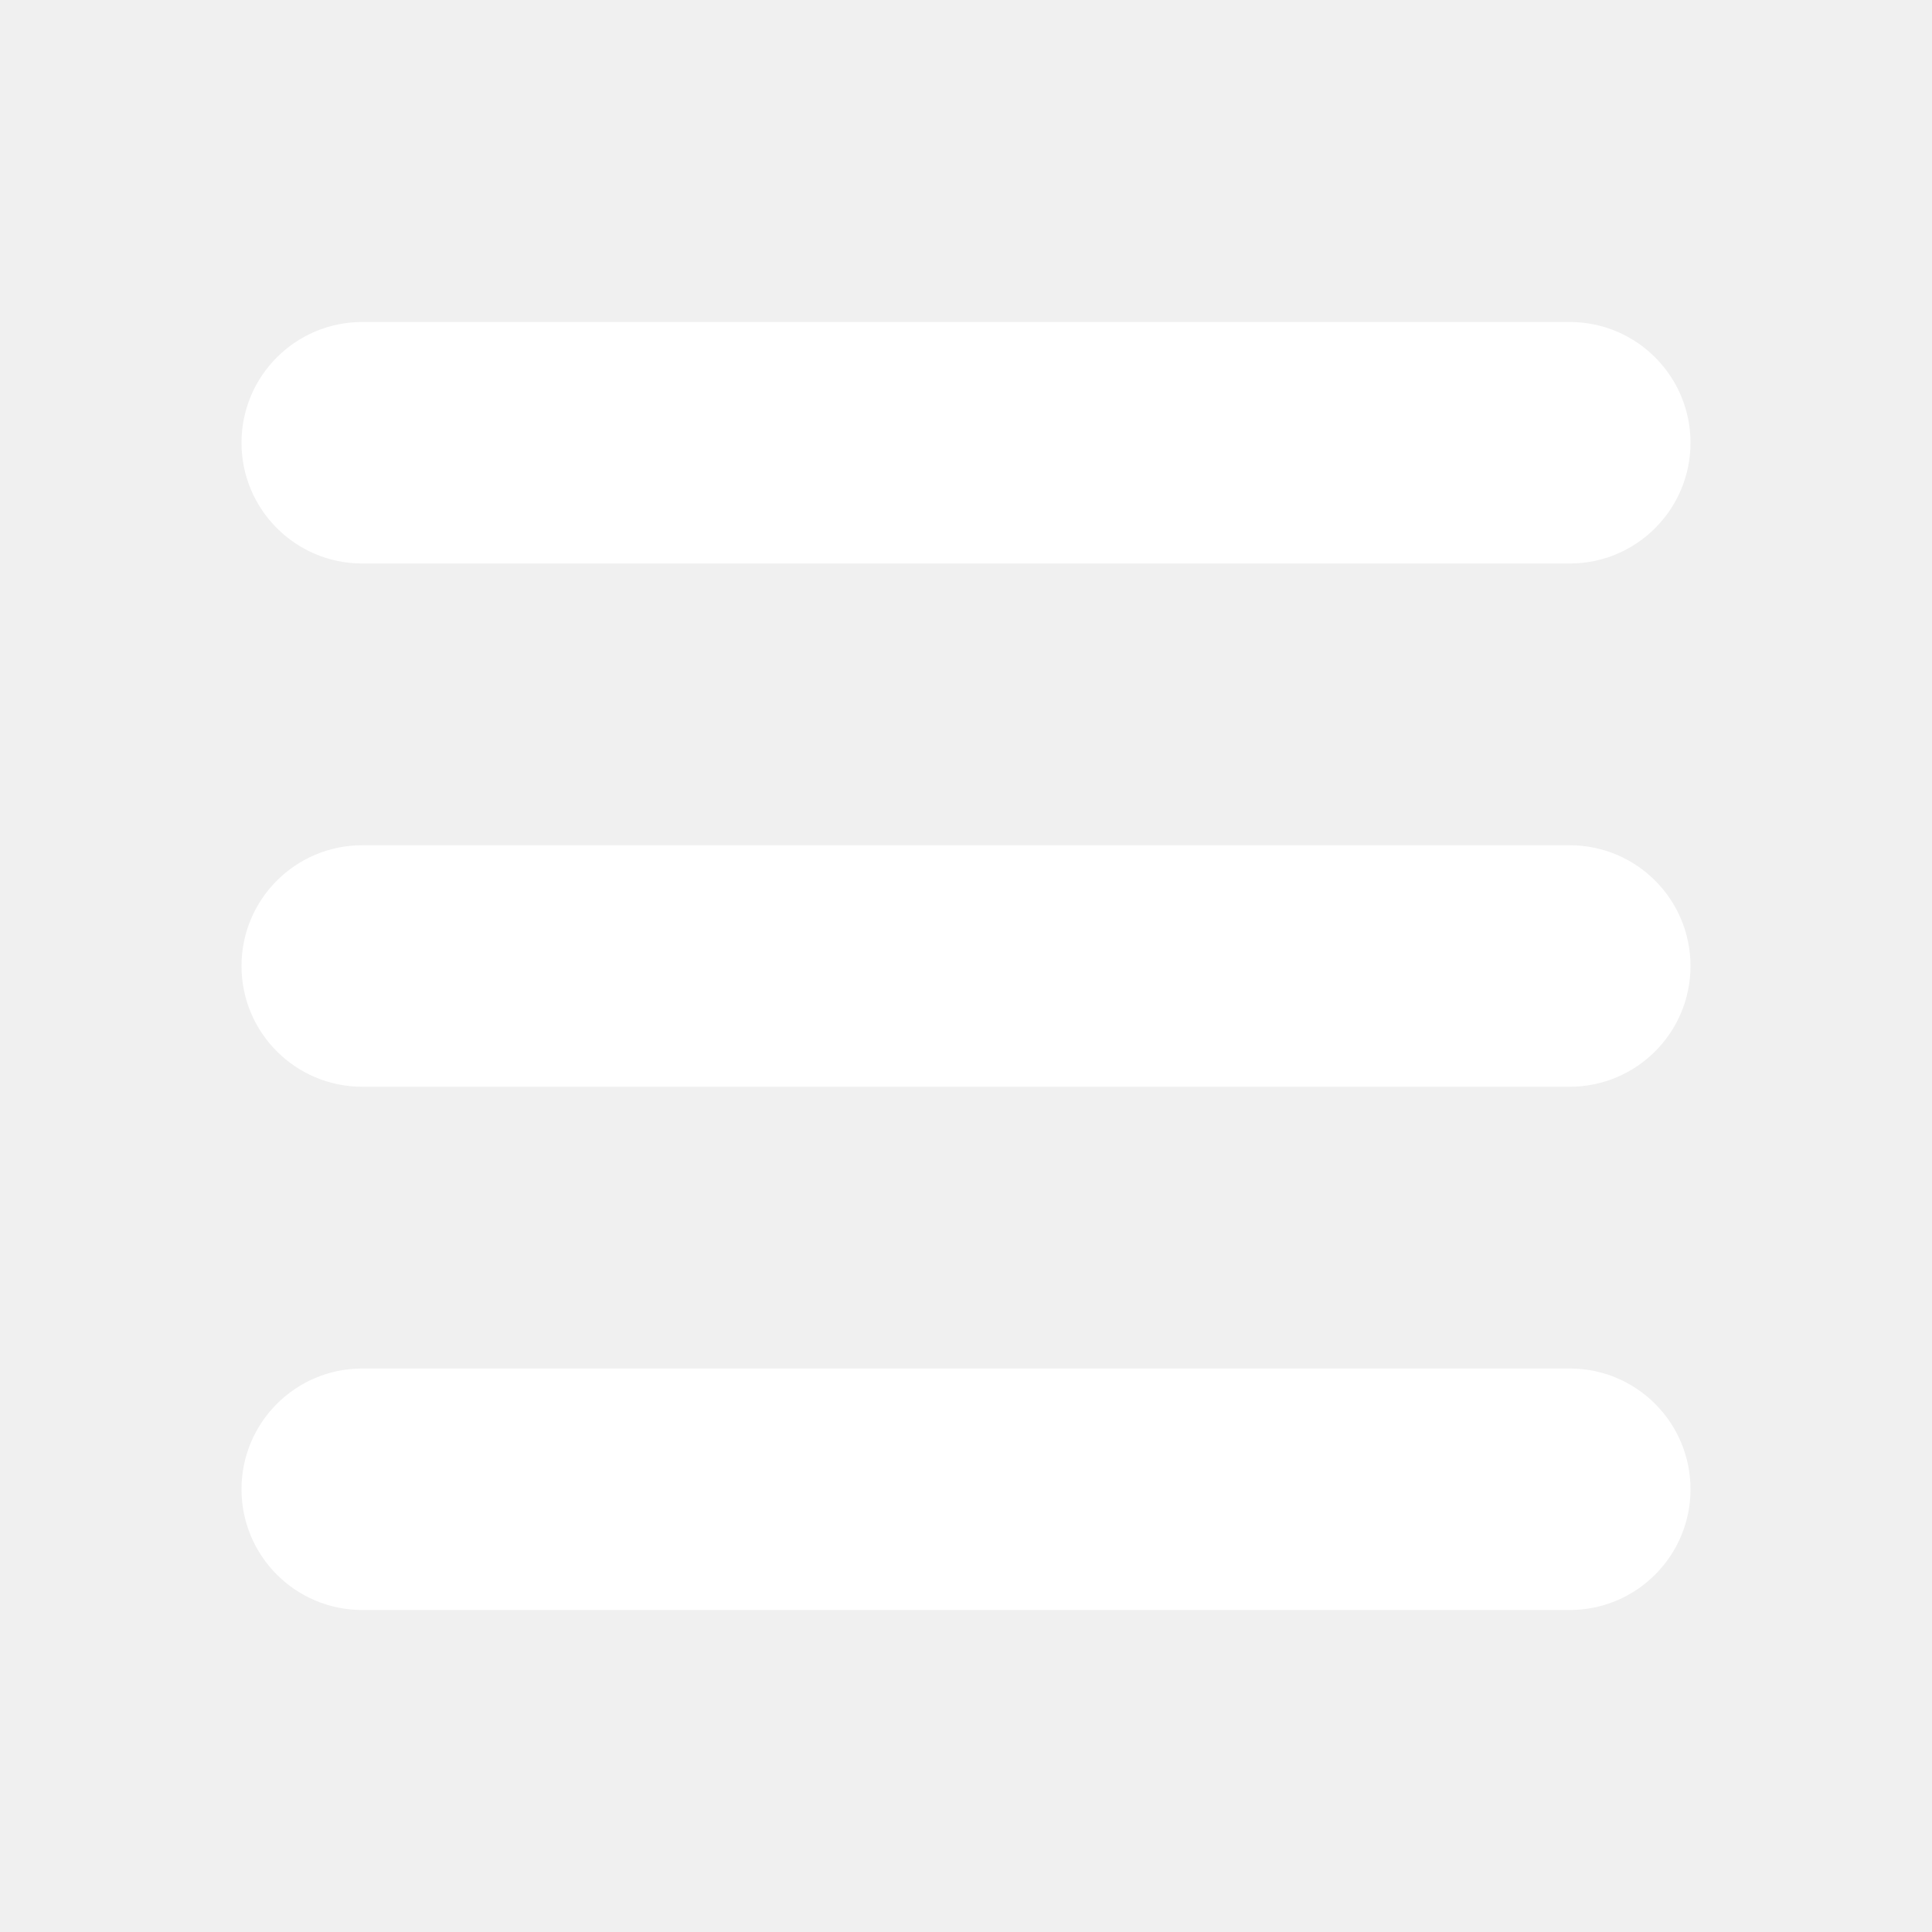
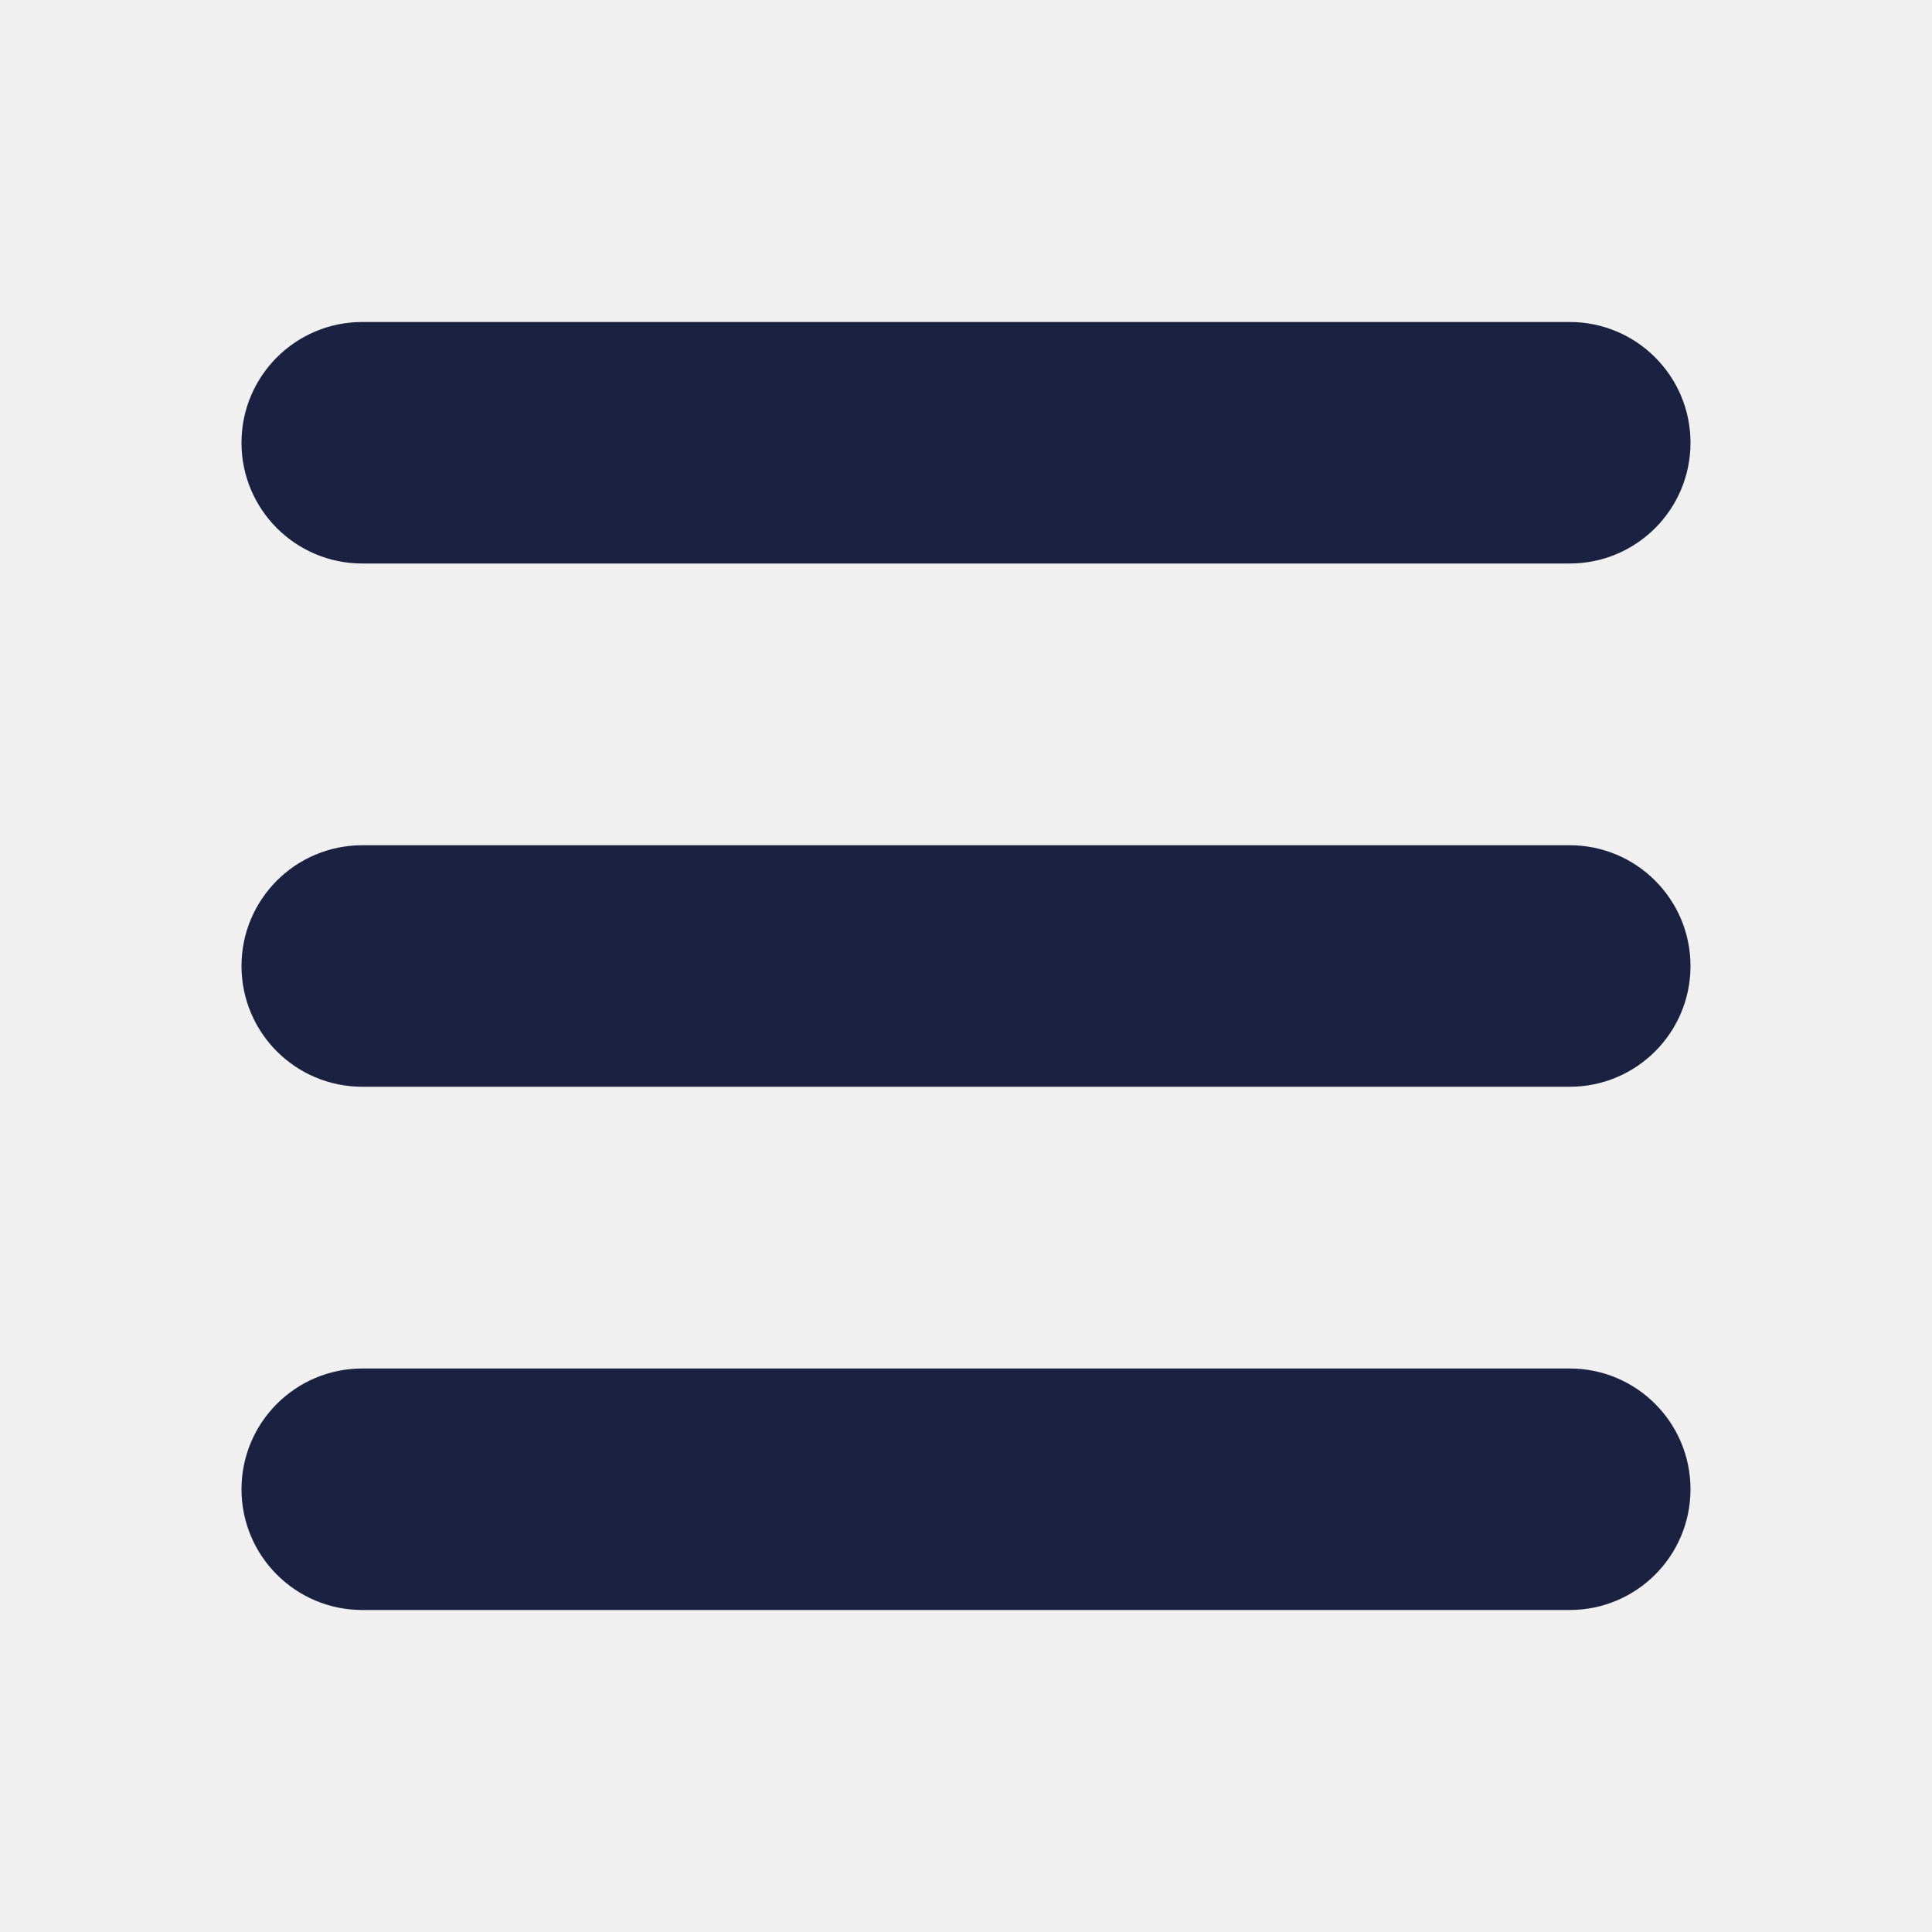
- <svg xmlns="http://www.w3.org/2000/svg" viewBox="0 0 24 24" fill="#FFFFFF">
+ <svg xmlns="http://www.w3.org/2000/svg" viewBox="0 0 24 24" fill="#1B2140">
  <rect x="3" y="4" width="18" height="3" rx="1.5" />
  <rect x="3" y="10.5" width="18" height="3" rx="1.5" />
  <rect x="3" y="17" width="18" height="3" rx="1.5" />
</svg>
